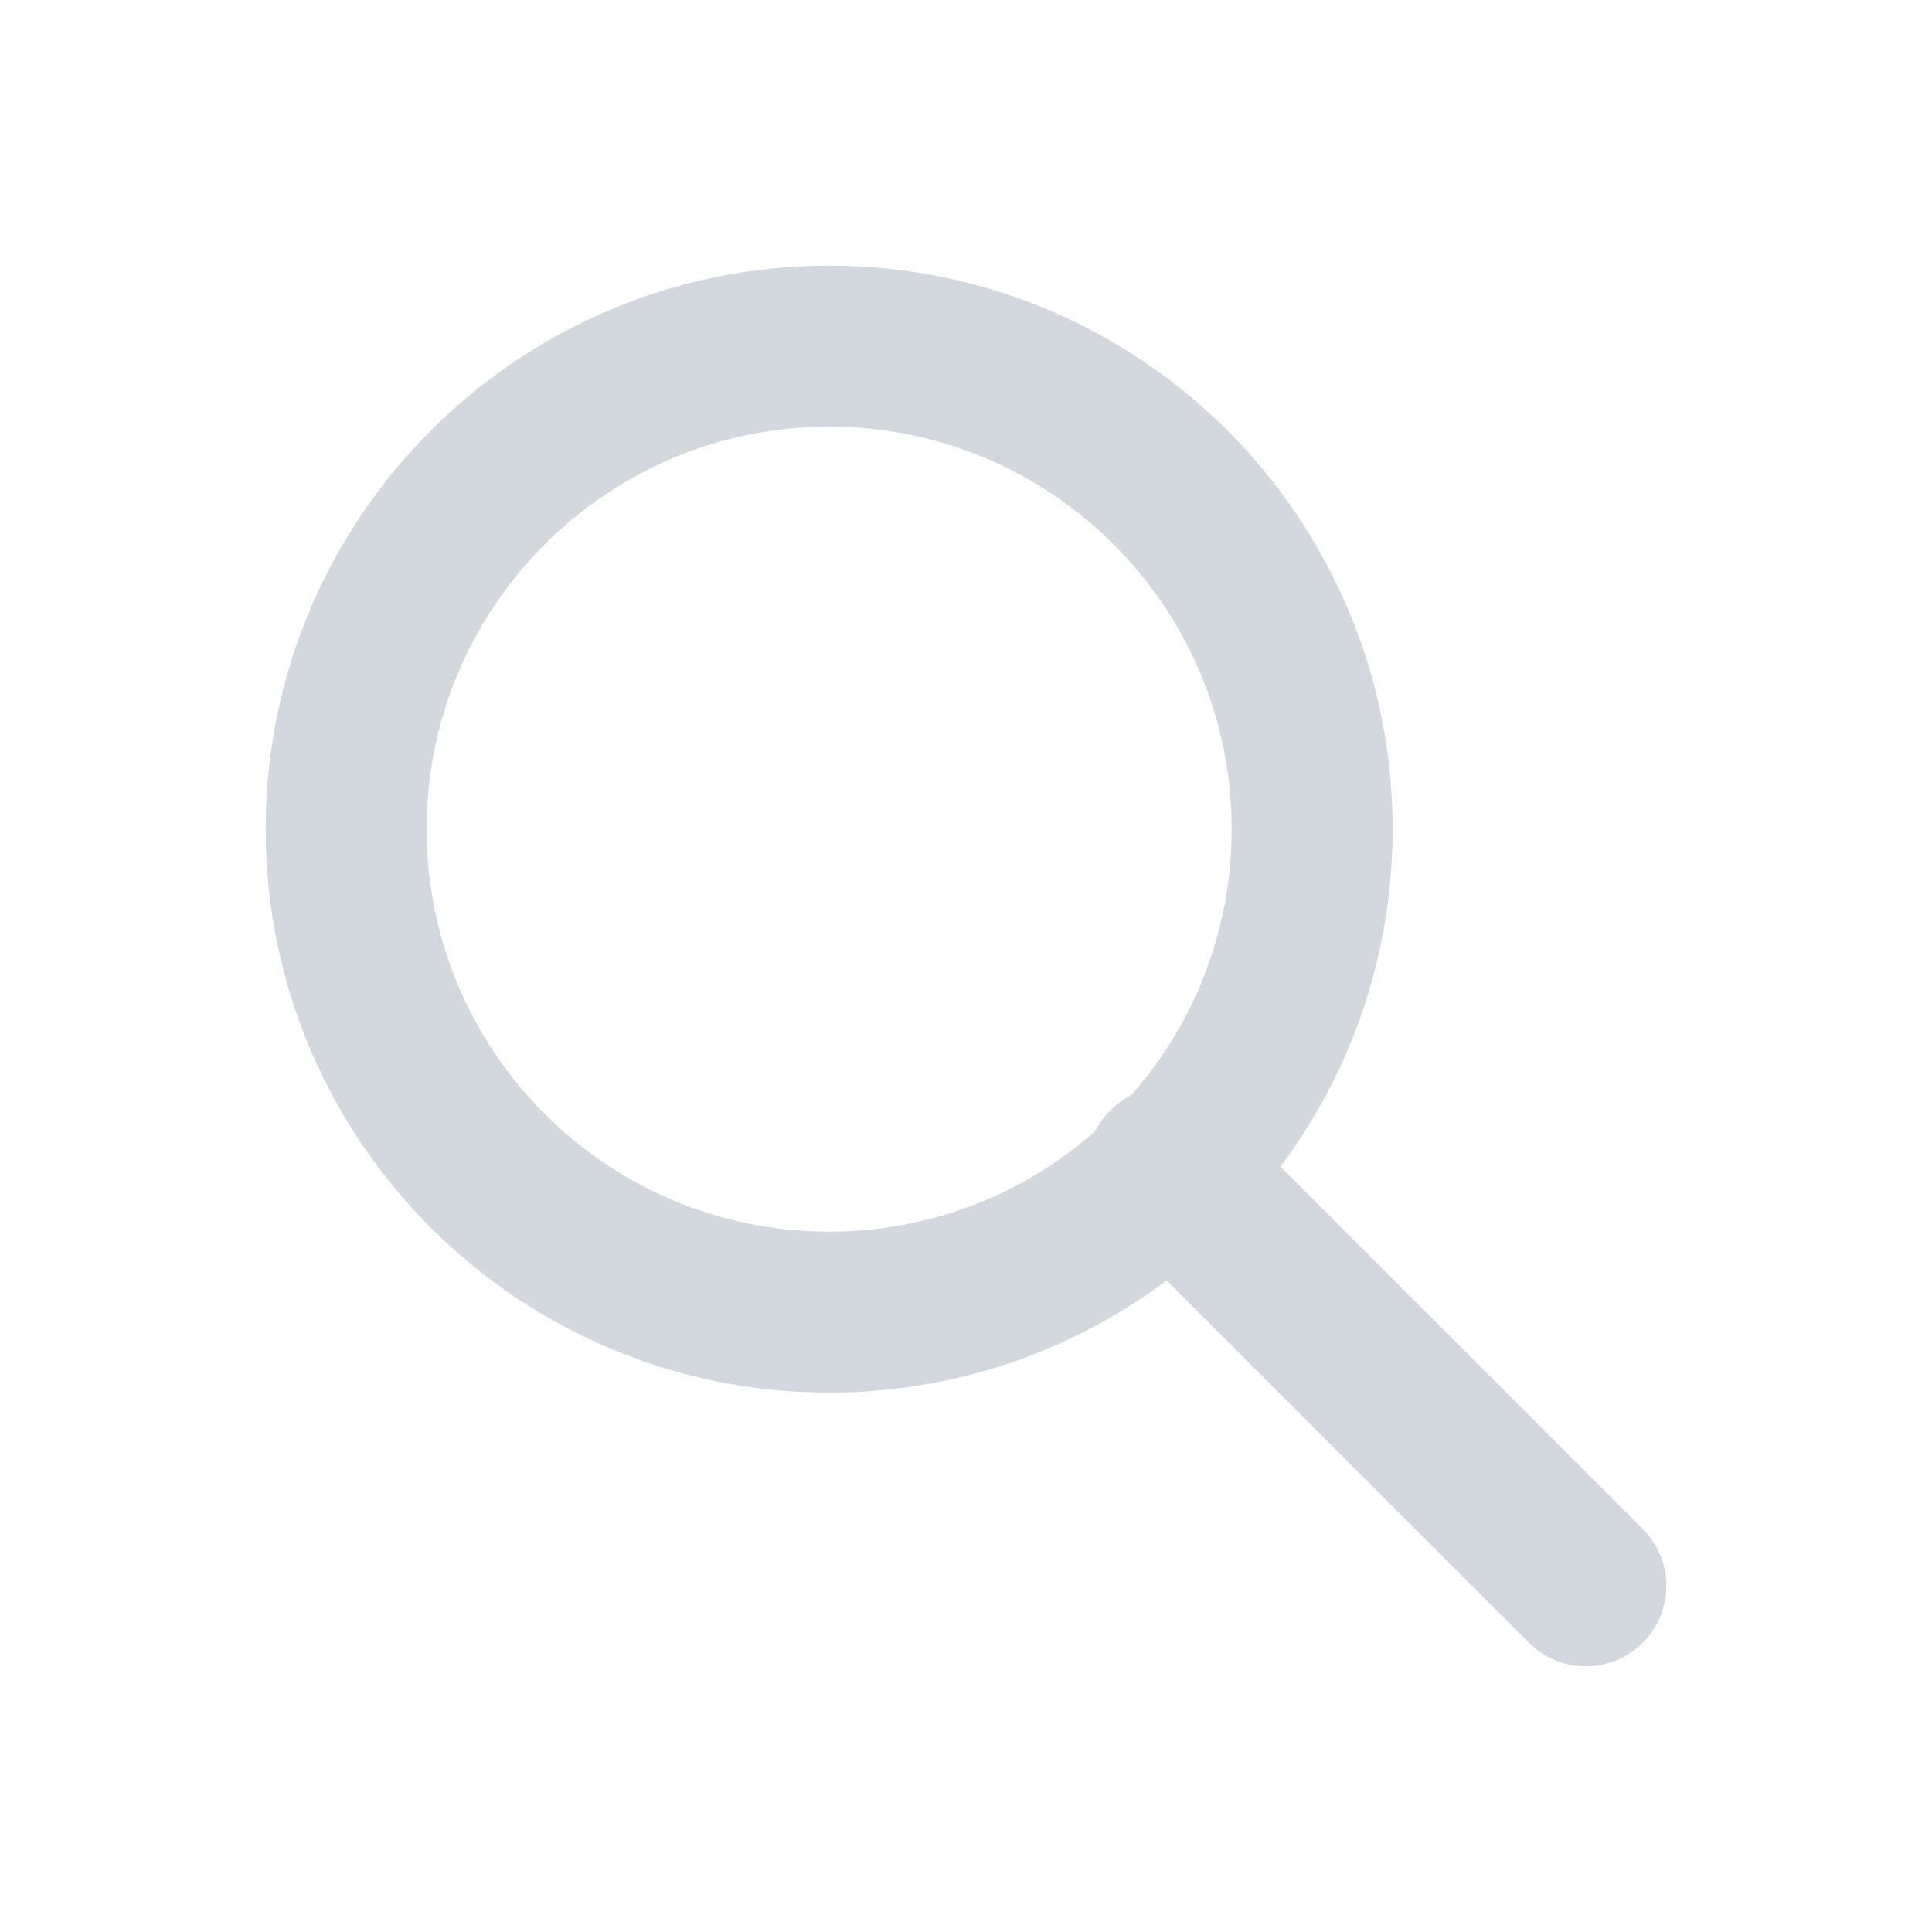
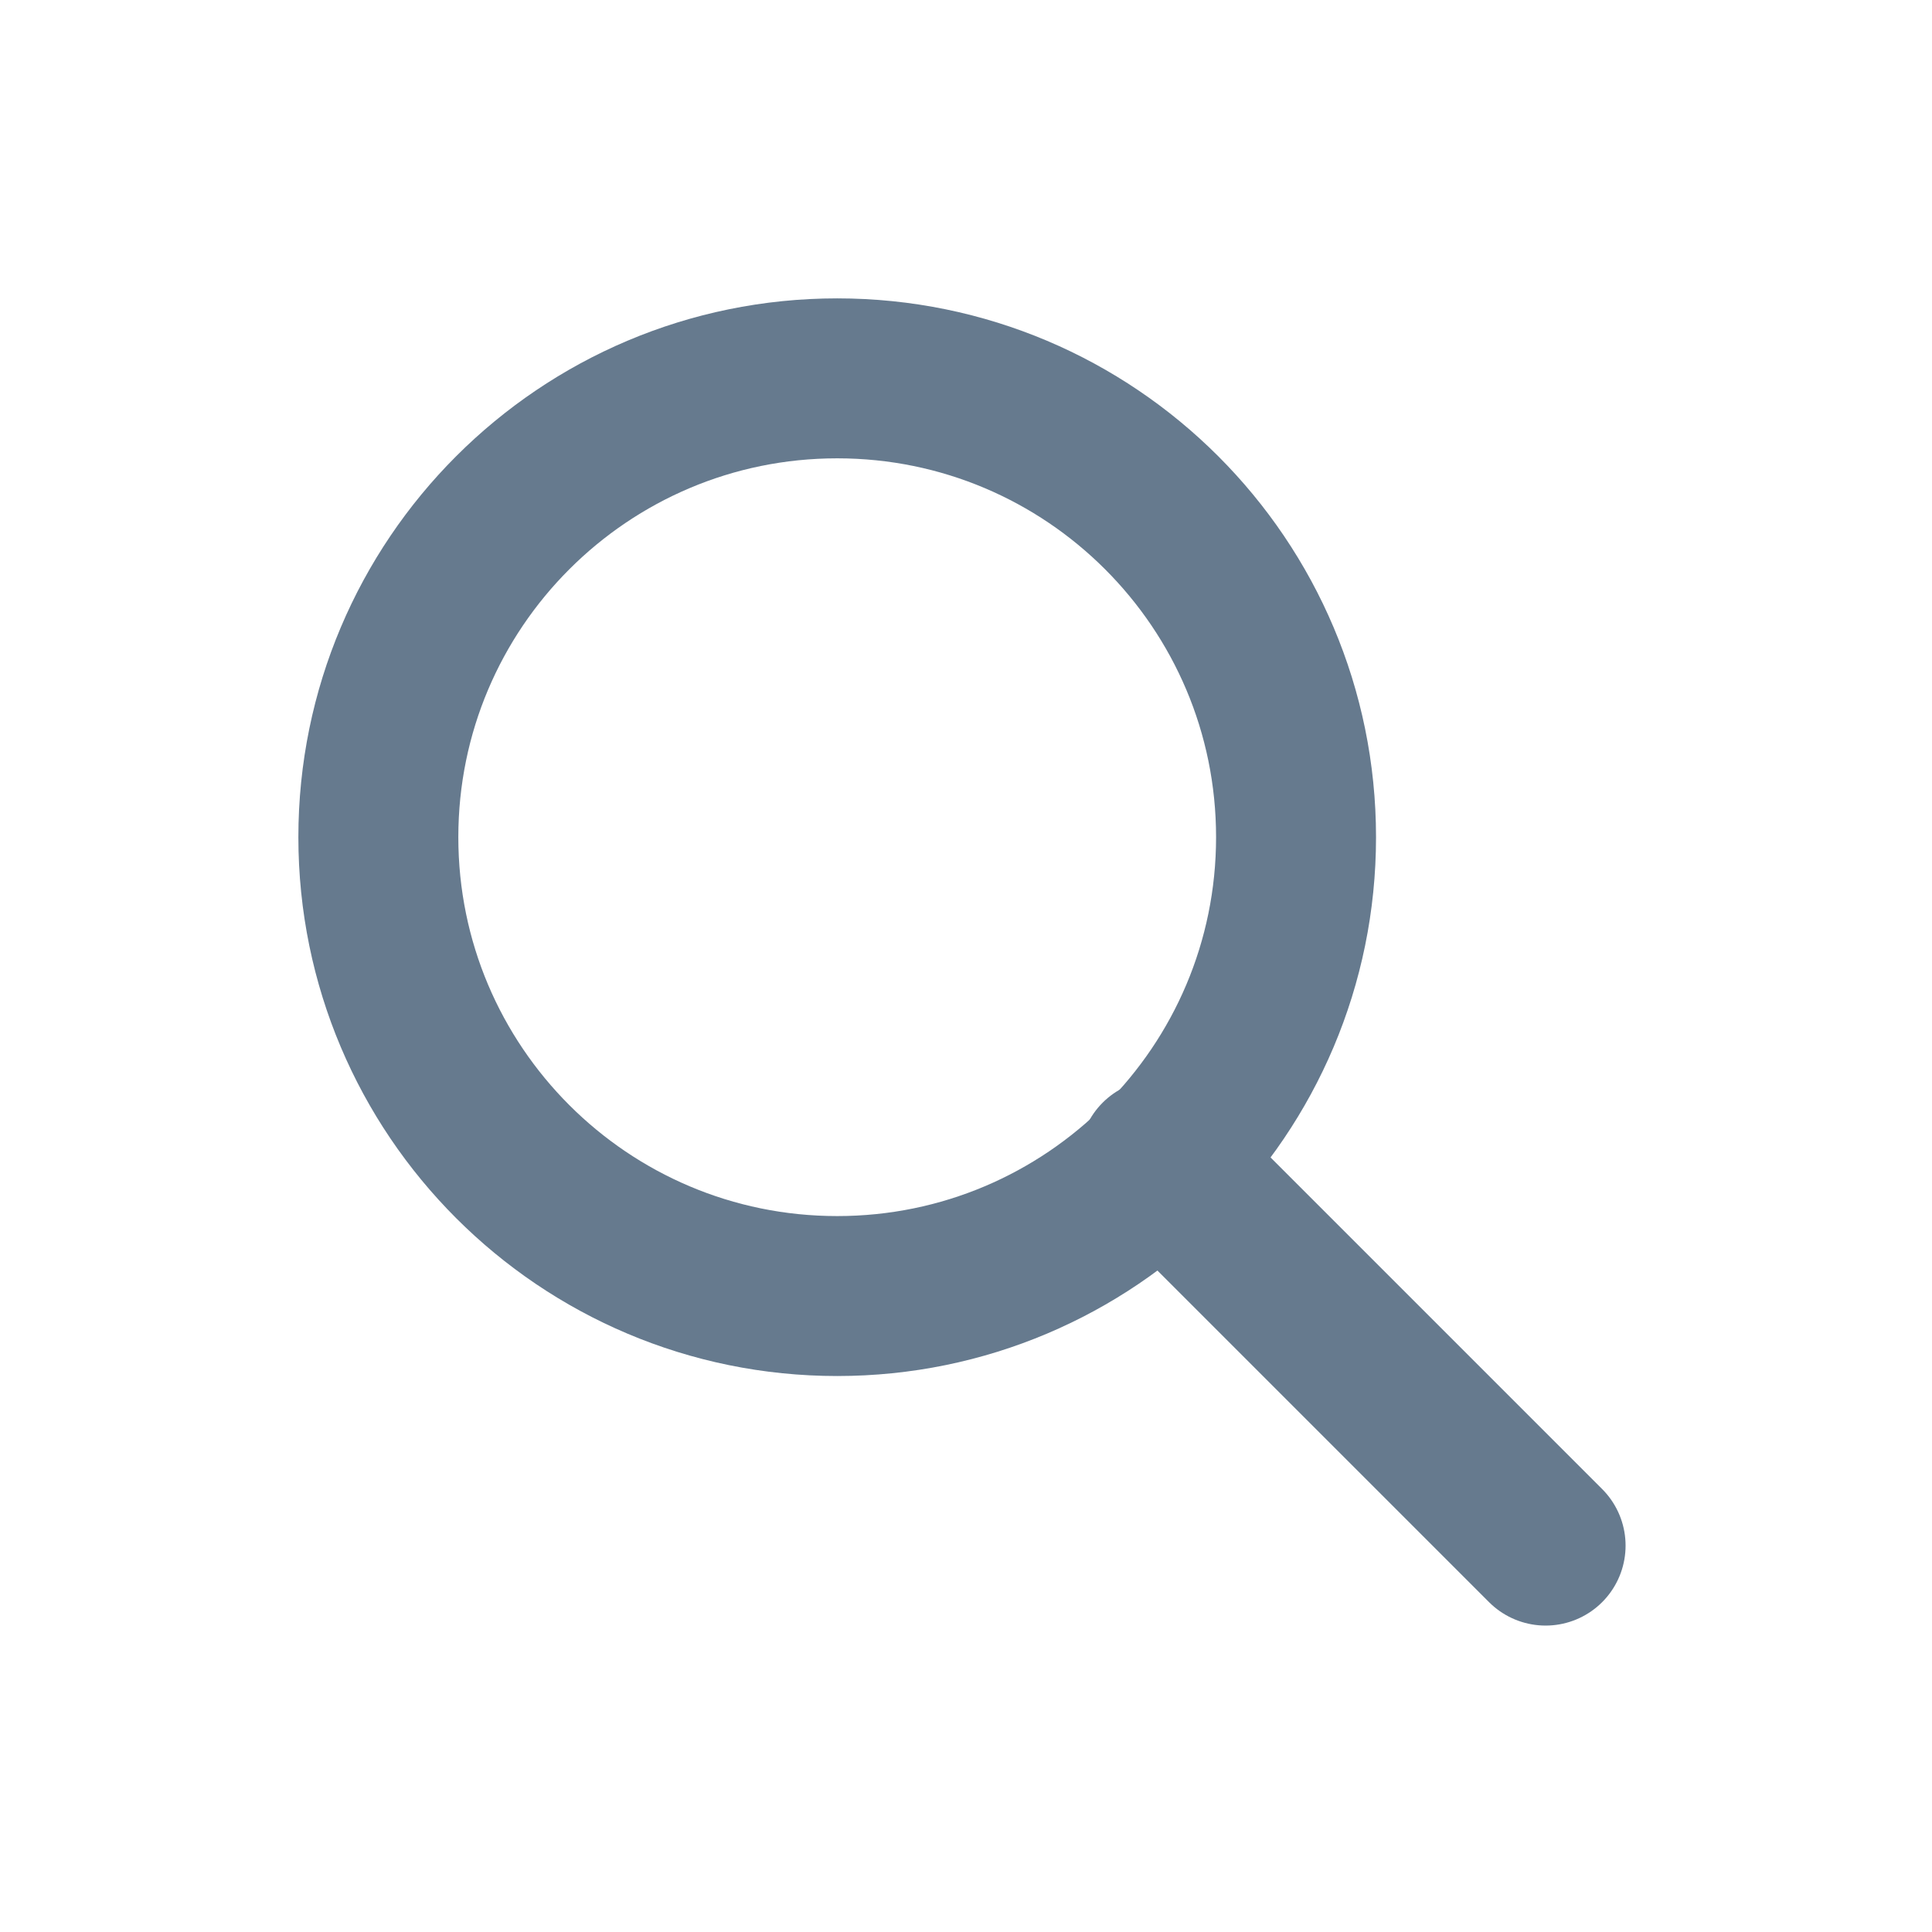
<svg xmlns="http://www.w3.org/2000/svg" version="1.1" id="圖層_1" x="0px" y="0px" viewBox="0 0 24 24" style="enable-background:new 0 0 24 24;" xml:space="preserve">
  <style type="text/css">
- 	.st0{fill:none;stroke:#D3D8DF;stroke-width:2;stroke-linecap:round;stroke-linejoin:round;stroke-miterlimit:10;}
+ 	.st0{fill:none;stroke:#667A8E;stroke-width:1.987;stroke-linecap:round;stroke-linejoin:round;stroke-miterlimit:10;}
</style>
  <g>
    <g>
-       <circle class="st0" cx="10.3" cy="10.3" r="6" />
-       <line class="st0" x1="14.5" y1="14.5" x2="19.7" y2="19.7" />
+       <circle class="st0" cx="10.4" cy="10.4" r="5.7" />
+       <line class="st0" x1="19.2" y1="19.2" x2="14.4" y2="14.4" />
    </g>
  </g>
</svg>
